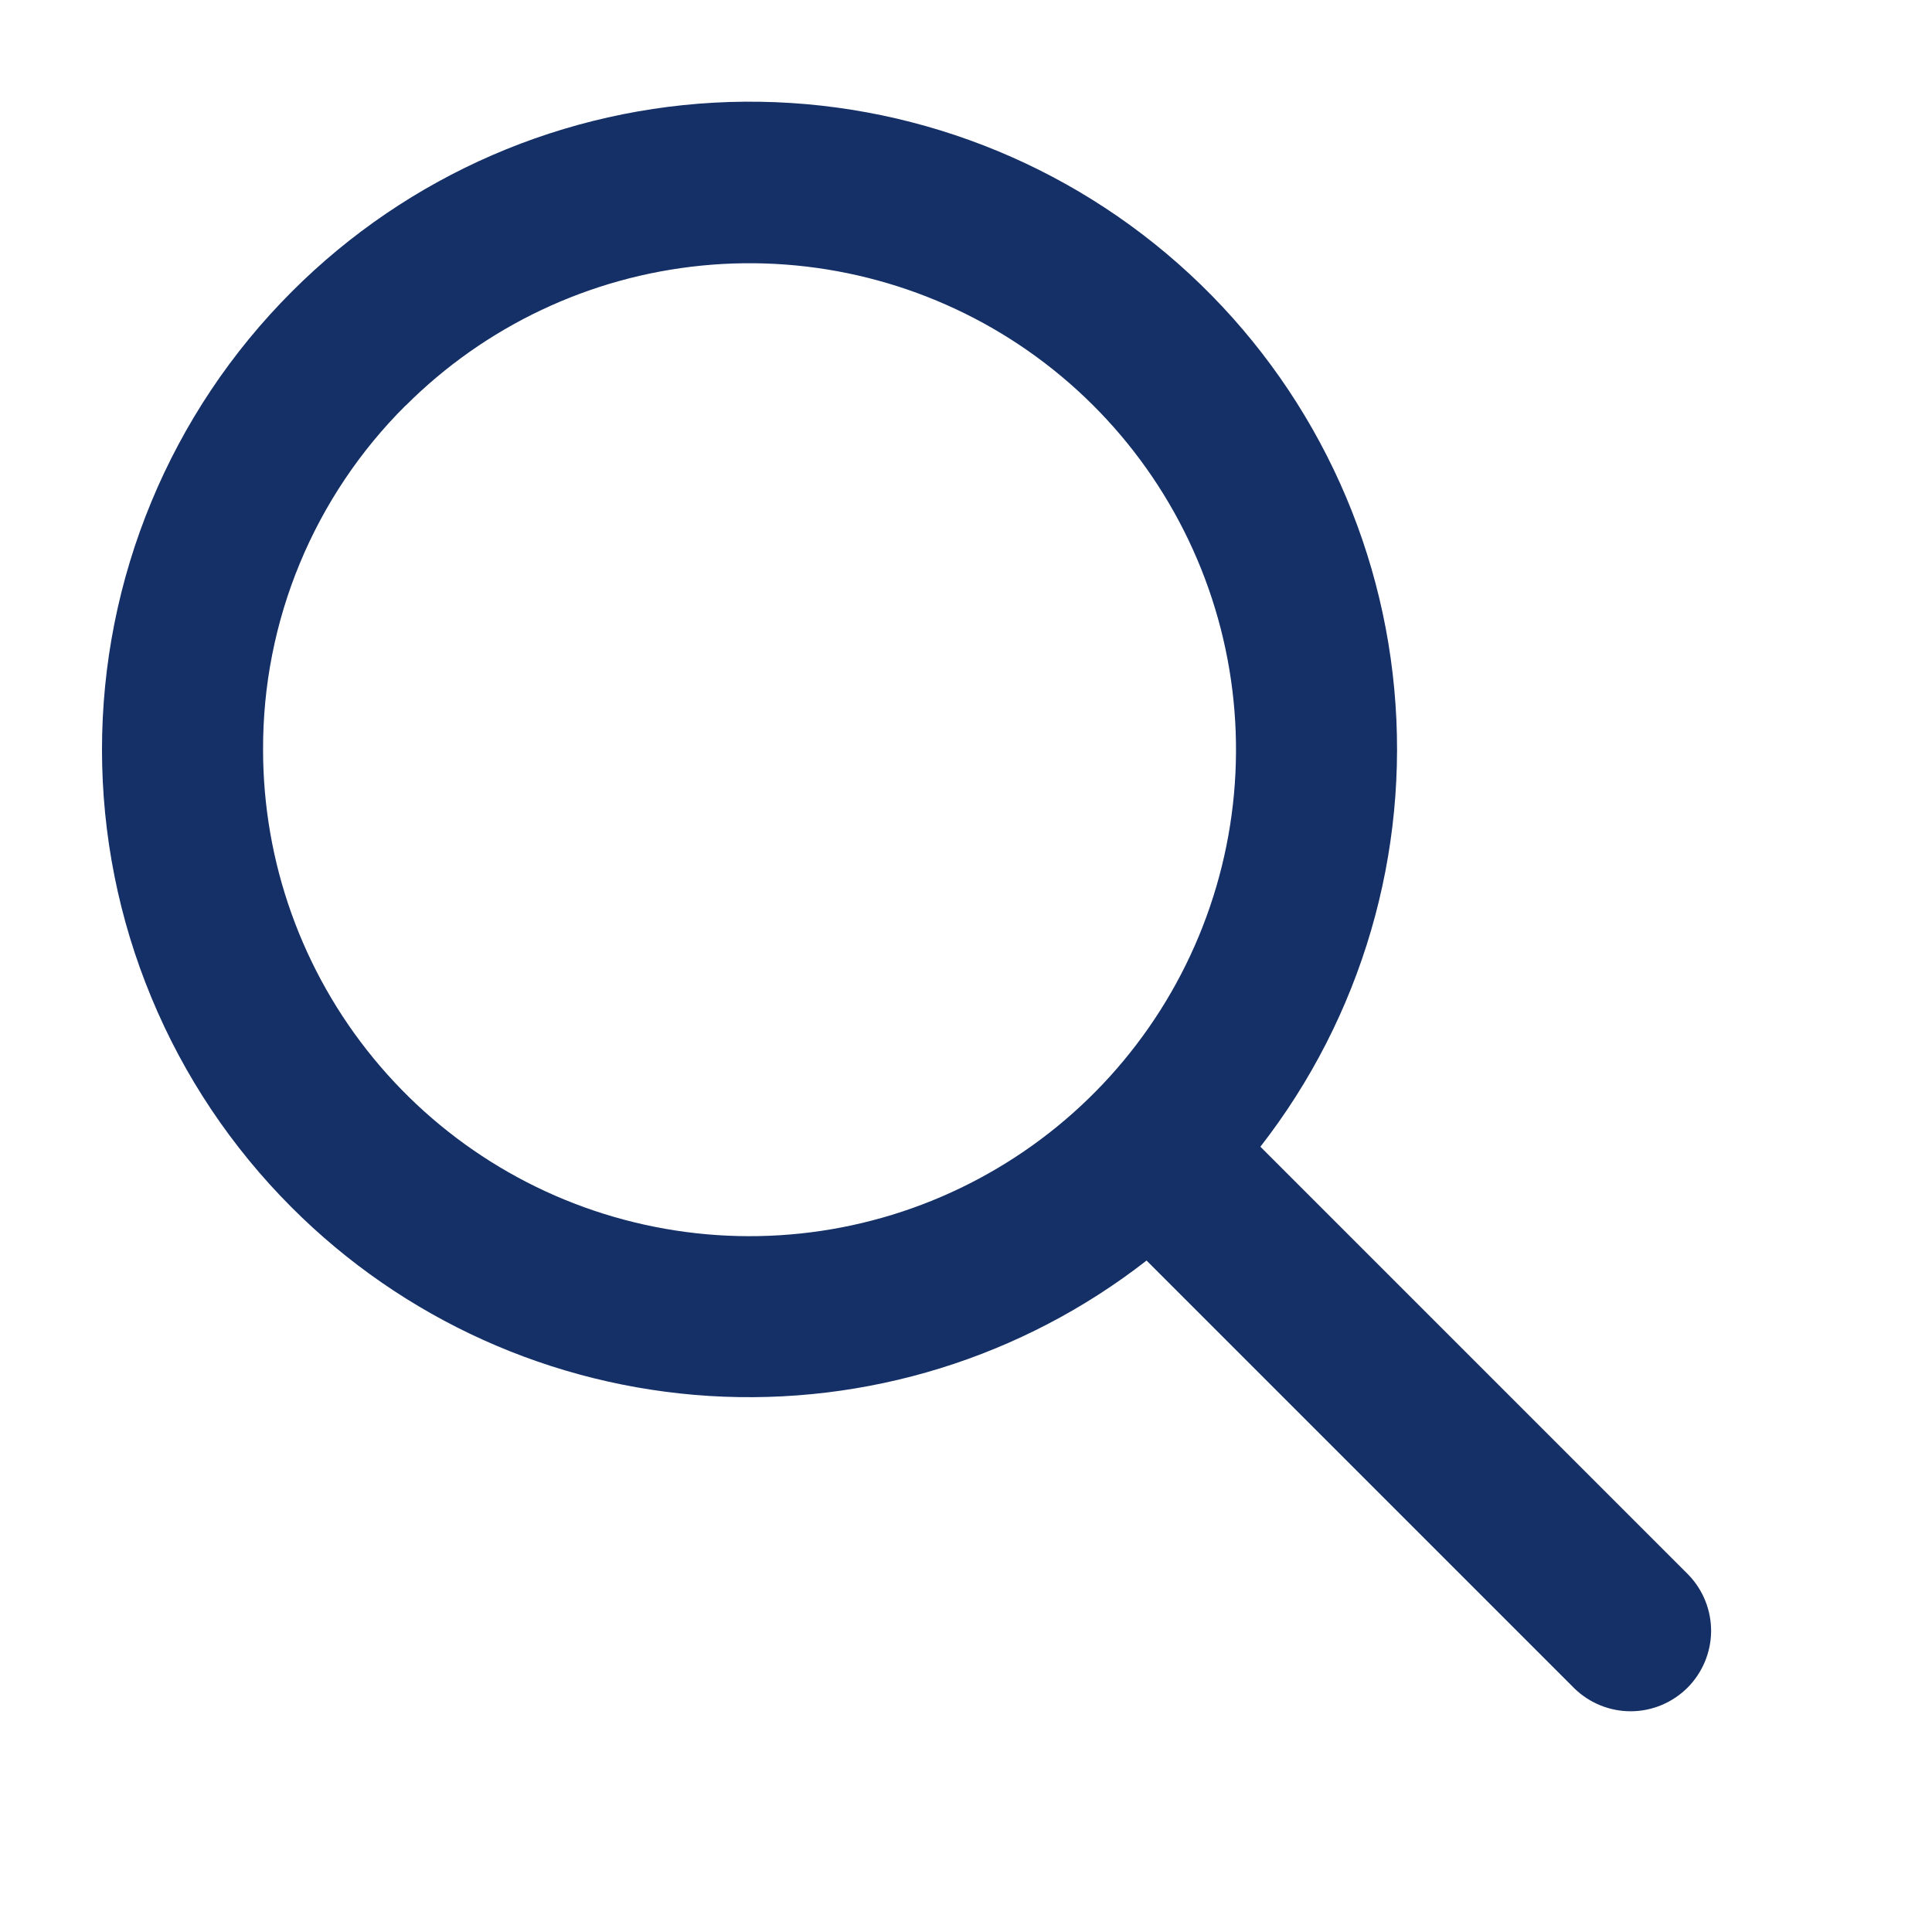
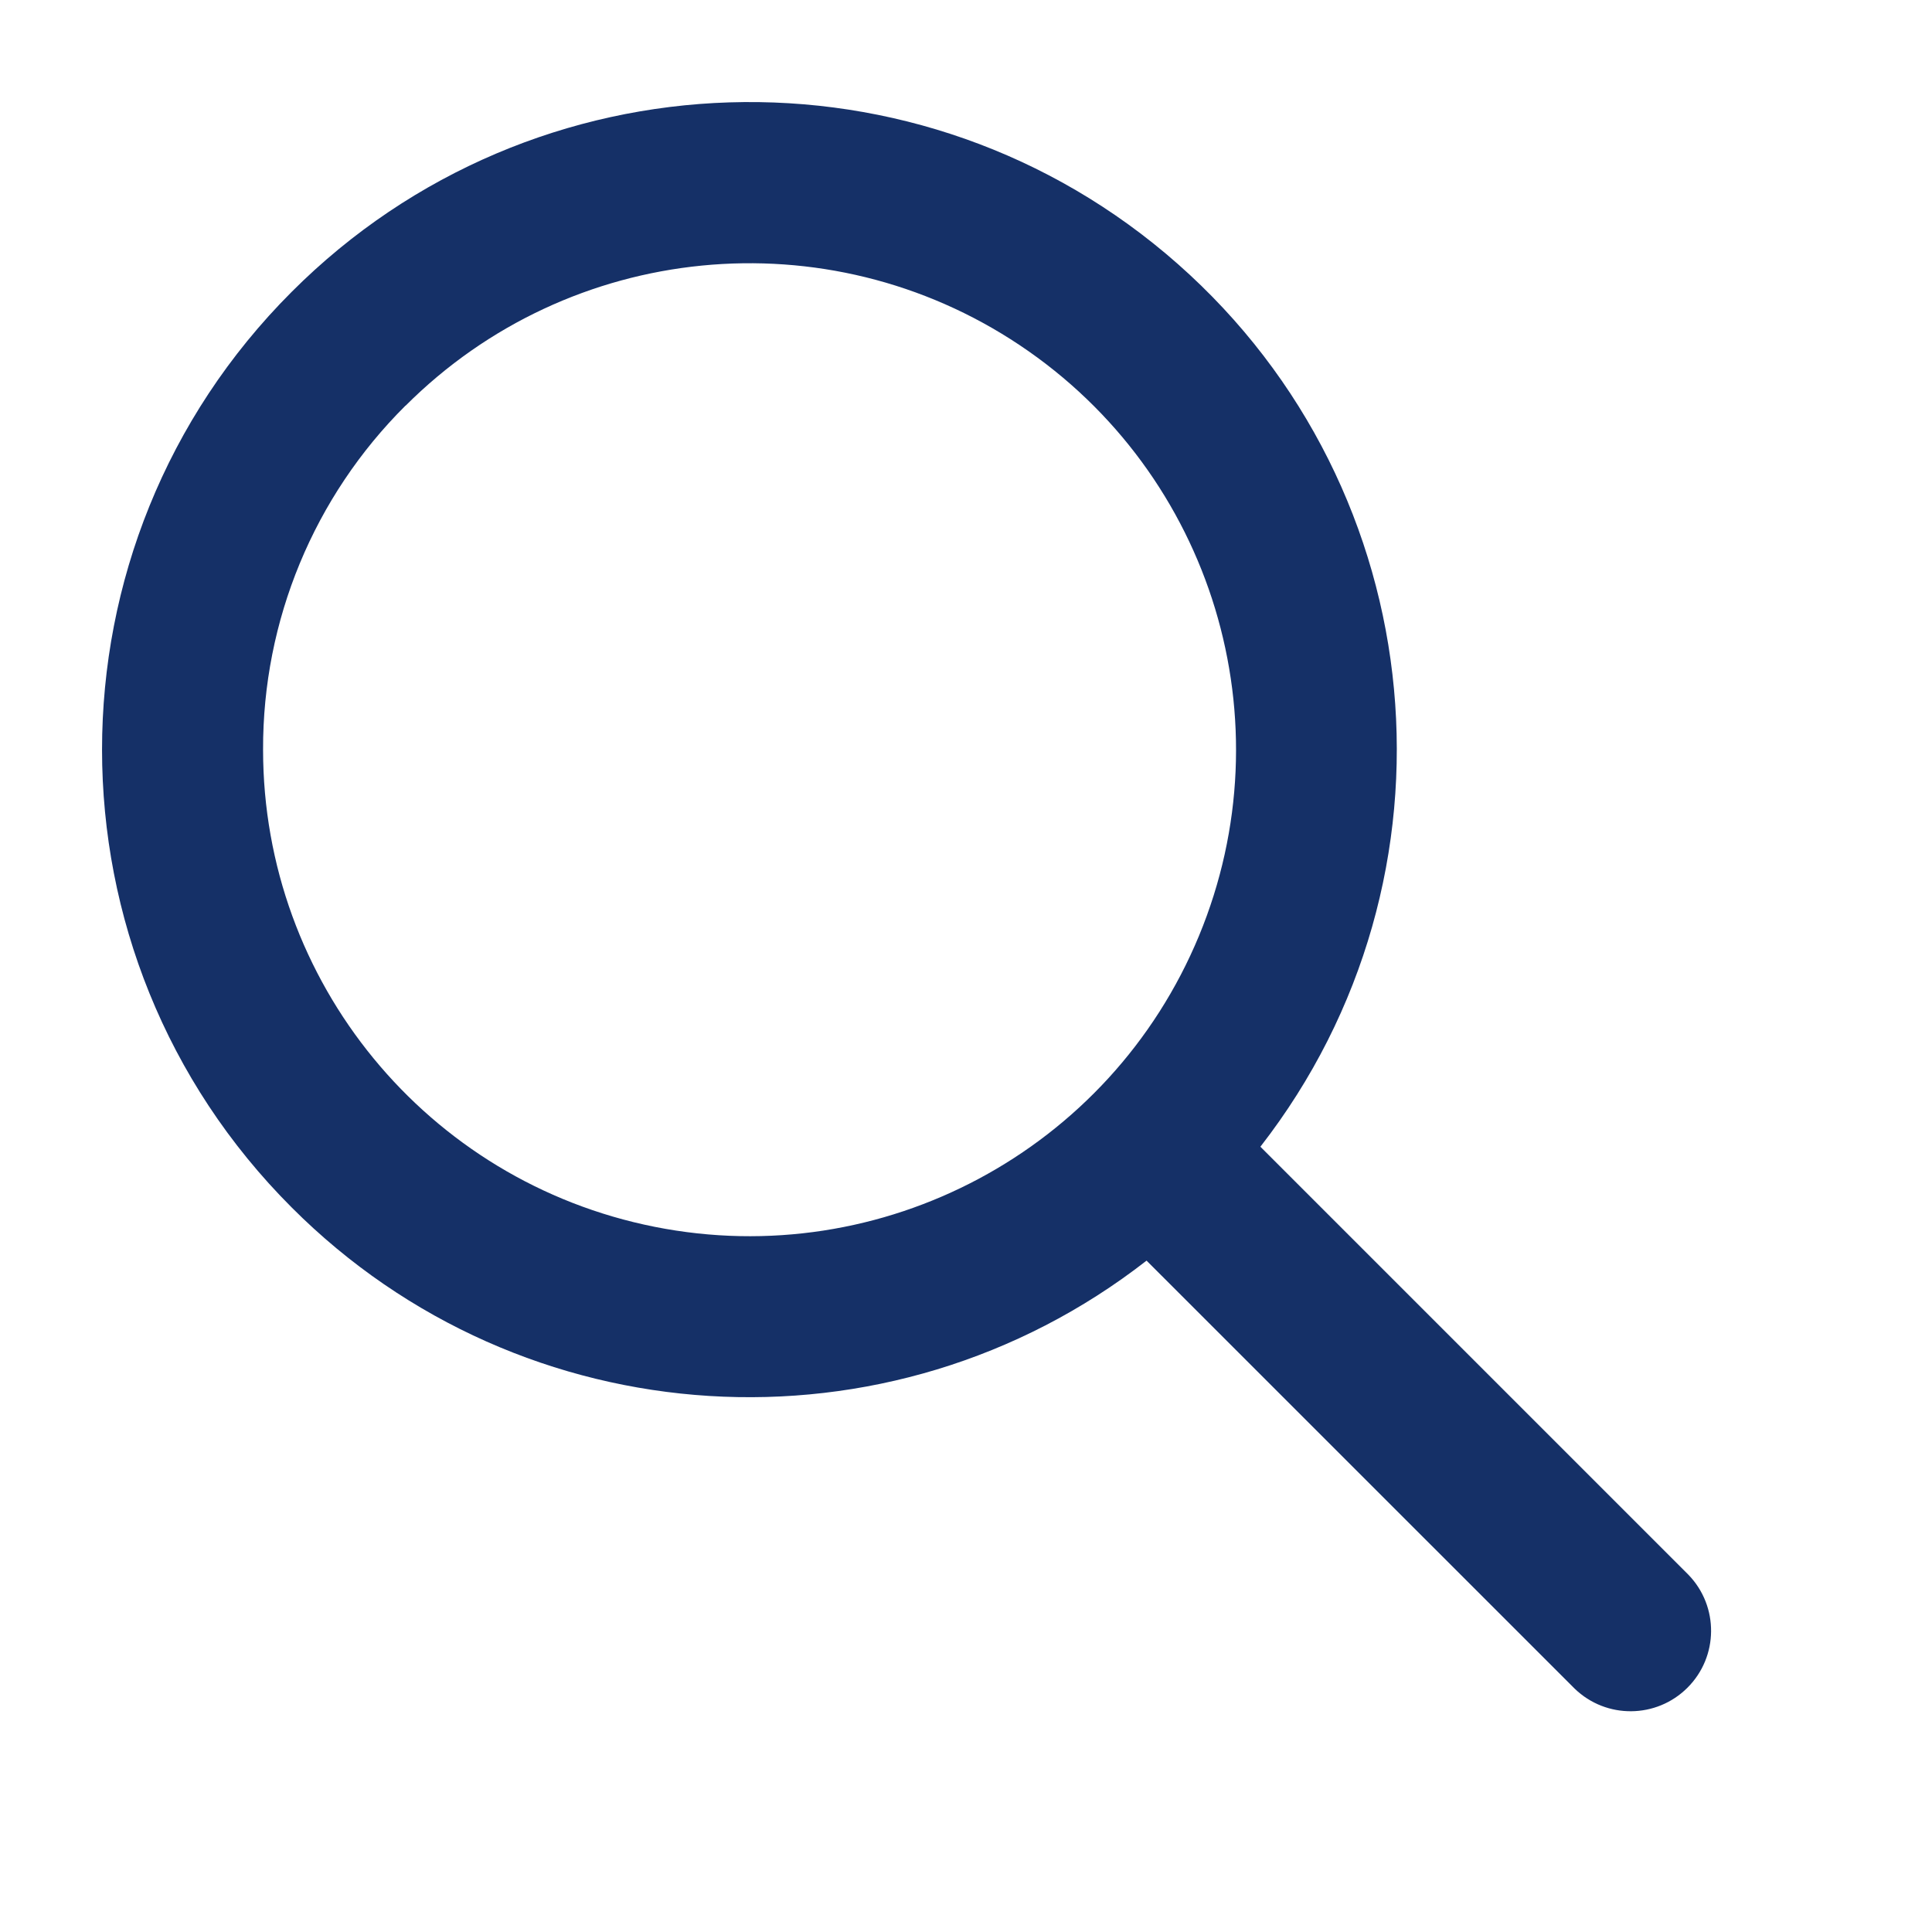
- <svg xmlns="http://www.w3.org/2000/svg" width="24" height="24" viewBox="0 0 24 24" fill="none">
-   <path d="M3.624 15C5.009 16.387 6.853 17.219 8.809 17.341C10.765 17.462 12.697 16.864 14.243 15.659L19.561 20.977C19.75 21.159 20.002 21.26 20.264 21.258C20.527 21.256 20.777 21.15 20.963 20.965C21.148 20.779 21.253 20.529 21.256 20.267C21.258 20.004 21.157 19.752 20.975 19.563L15.657 14.245C16.915 12.63 17.51 10.596 17.32 8.558C17.131 6.519 16.17 4.63 14.636 3.276C13.101 1.921 11.107 1.203 9.061 1.267C7.014 1.332 5.07 2.175 3.624 3.624C2.877 4.371 2.284 5.258 1.88 6.234C1.475 7.21 1.267 8.256 1.267 9.312C1.267 10.368 1.475 11.415 1.88 12.39C2.284 13.367 2.877 14.253 3.624 15ZM5.038 5.04C6.027 4.051 7.327 3.436 8.719 3.299C10.11 3.162 11.506 3.512 12.668 4.288C13.831 5.065 14.688 6.221 15.094 7.559C15.5 8.896 15.429 10.334 14.894 11.625C14.359 12.917 13.393 13.983 12.16 14.642C10.927 15.302 9.504 15.513 8.133 15.24C6.761 14.968 5.527 14.228 4.64 13.147C3.753 12.067 3.268 10.712 3.268 9.314C3.265 8.52 3.42 7.733 3.724 6.999C4.028 6.265 4.475 5.598 5.038 5.038V5.04Z" fill="#153067" />
+ <svg xmlns="http://www.w3.org/2000/svg" width="24" height="24" fill="none">
+   <path d="M3.624 15a8.03 8.03 0 0010.619.66l5.318 5.317a1 1 0 001.414-1.414l-5.318-5.318A8.04 8.04 0 003.624 3.625a8.042 8.042 0 000 11.375zm1.414-9.96a6.043 6.043 0 11-1.77 4.274 6 6 0 011.77-4.276v.002z" fill="#153067" />
</svg>
